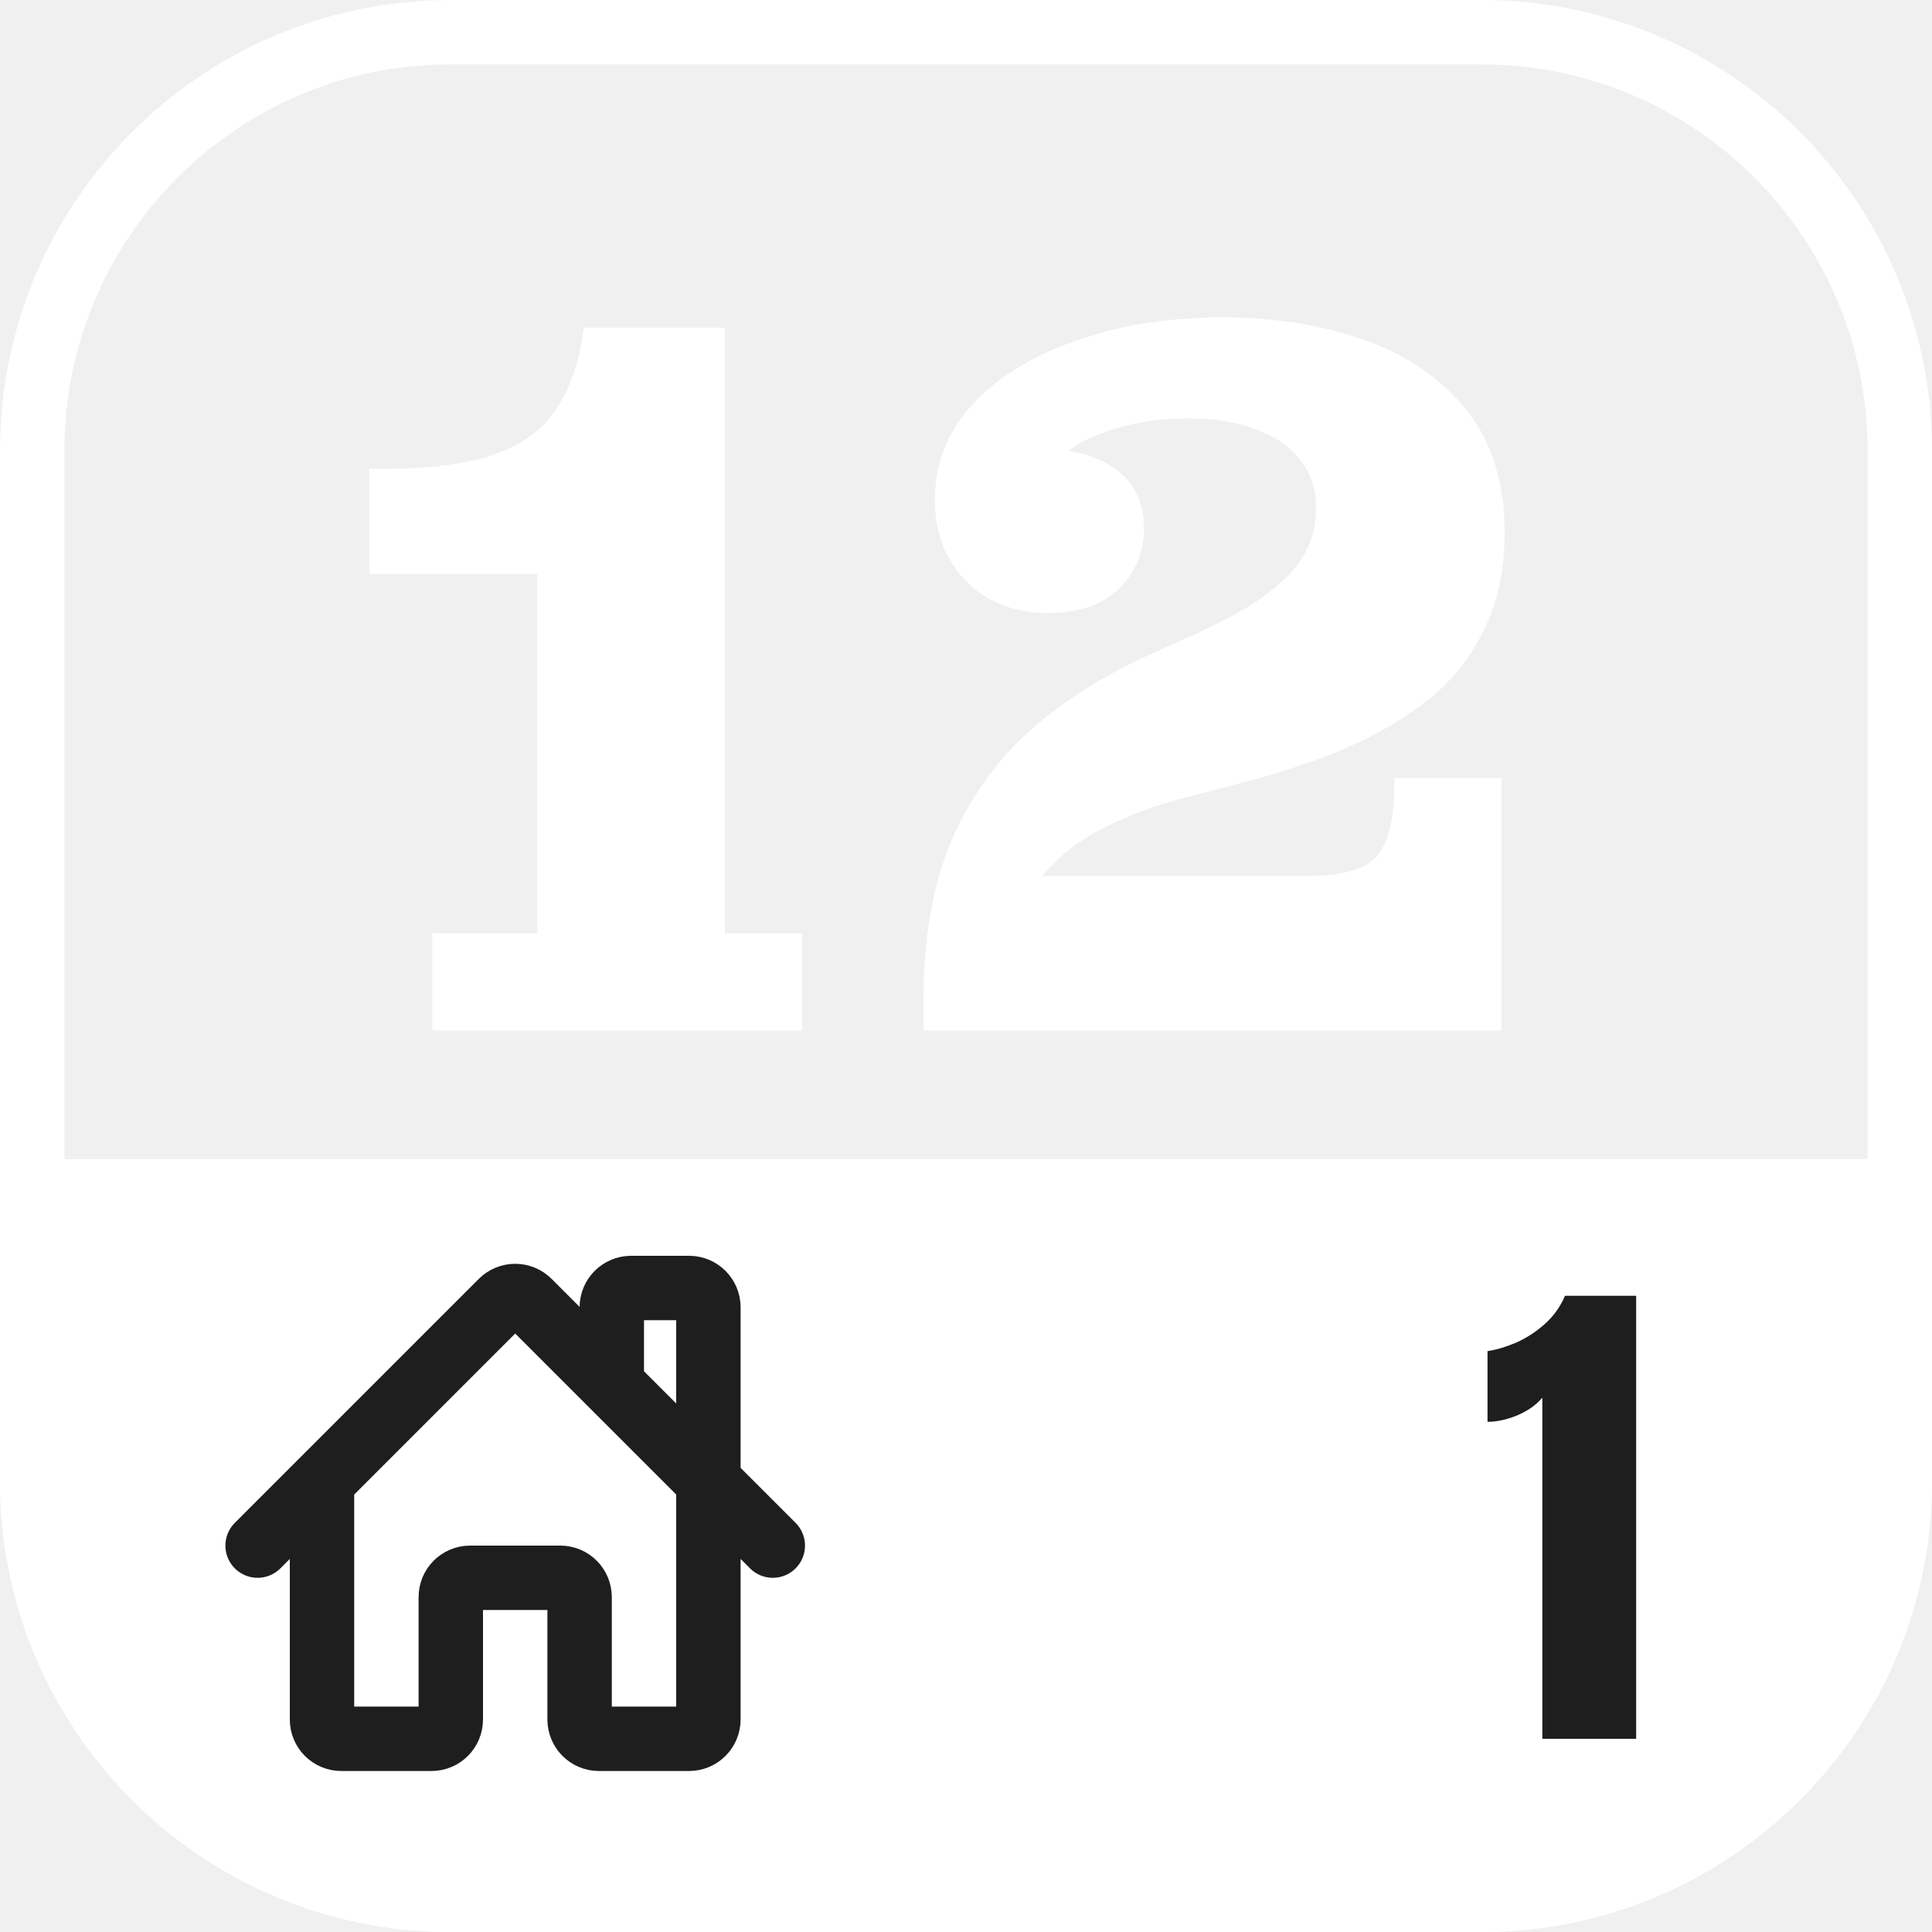
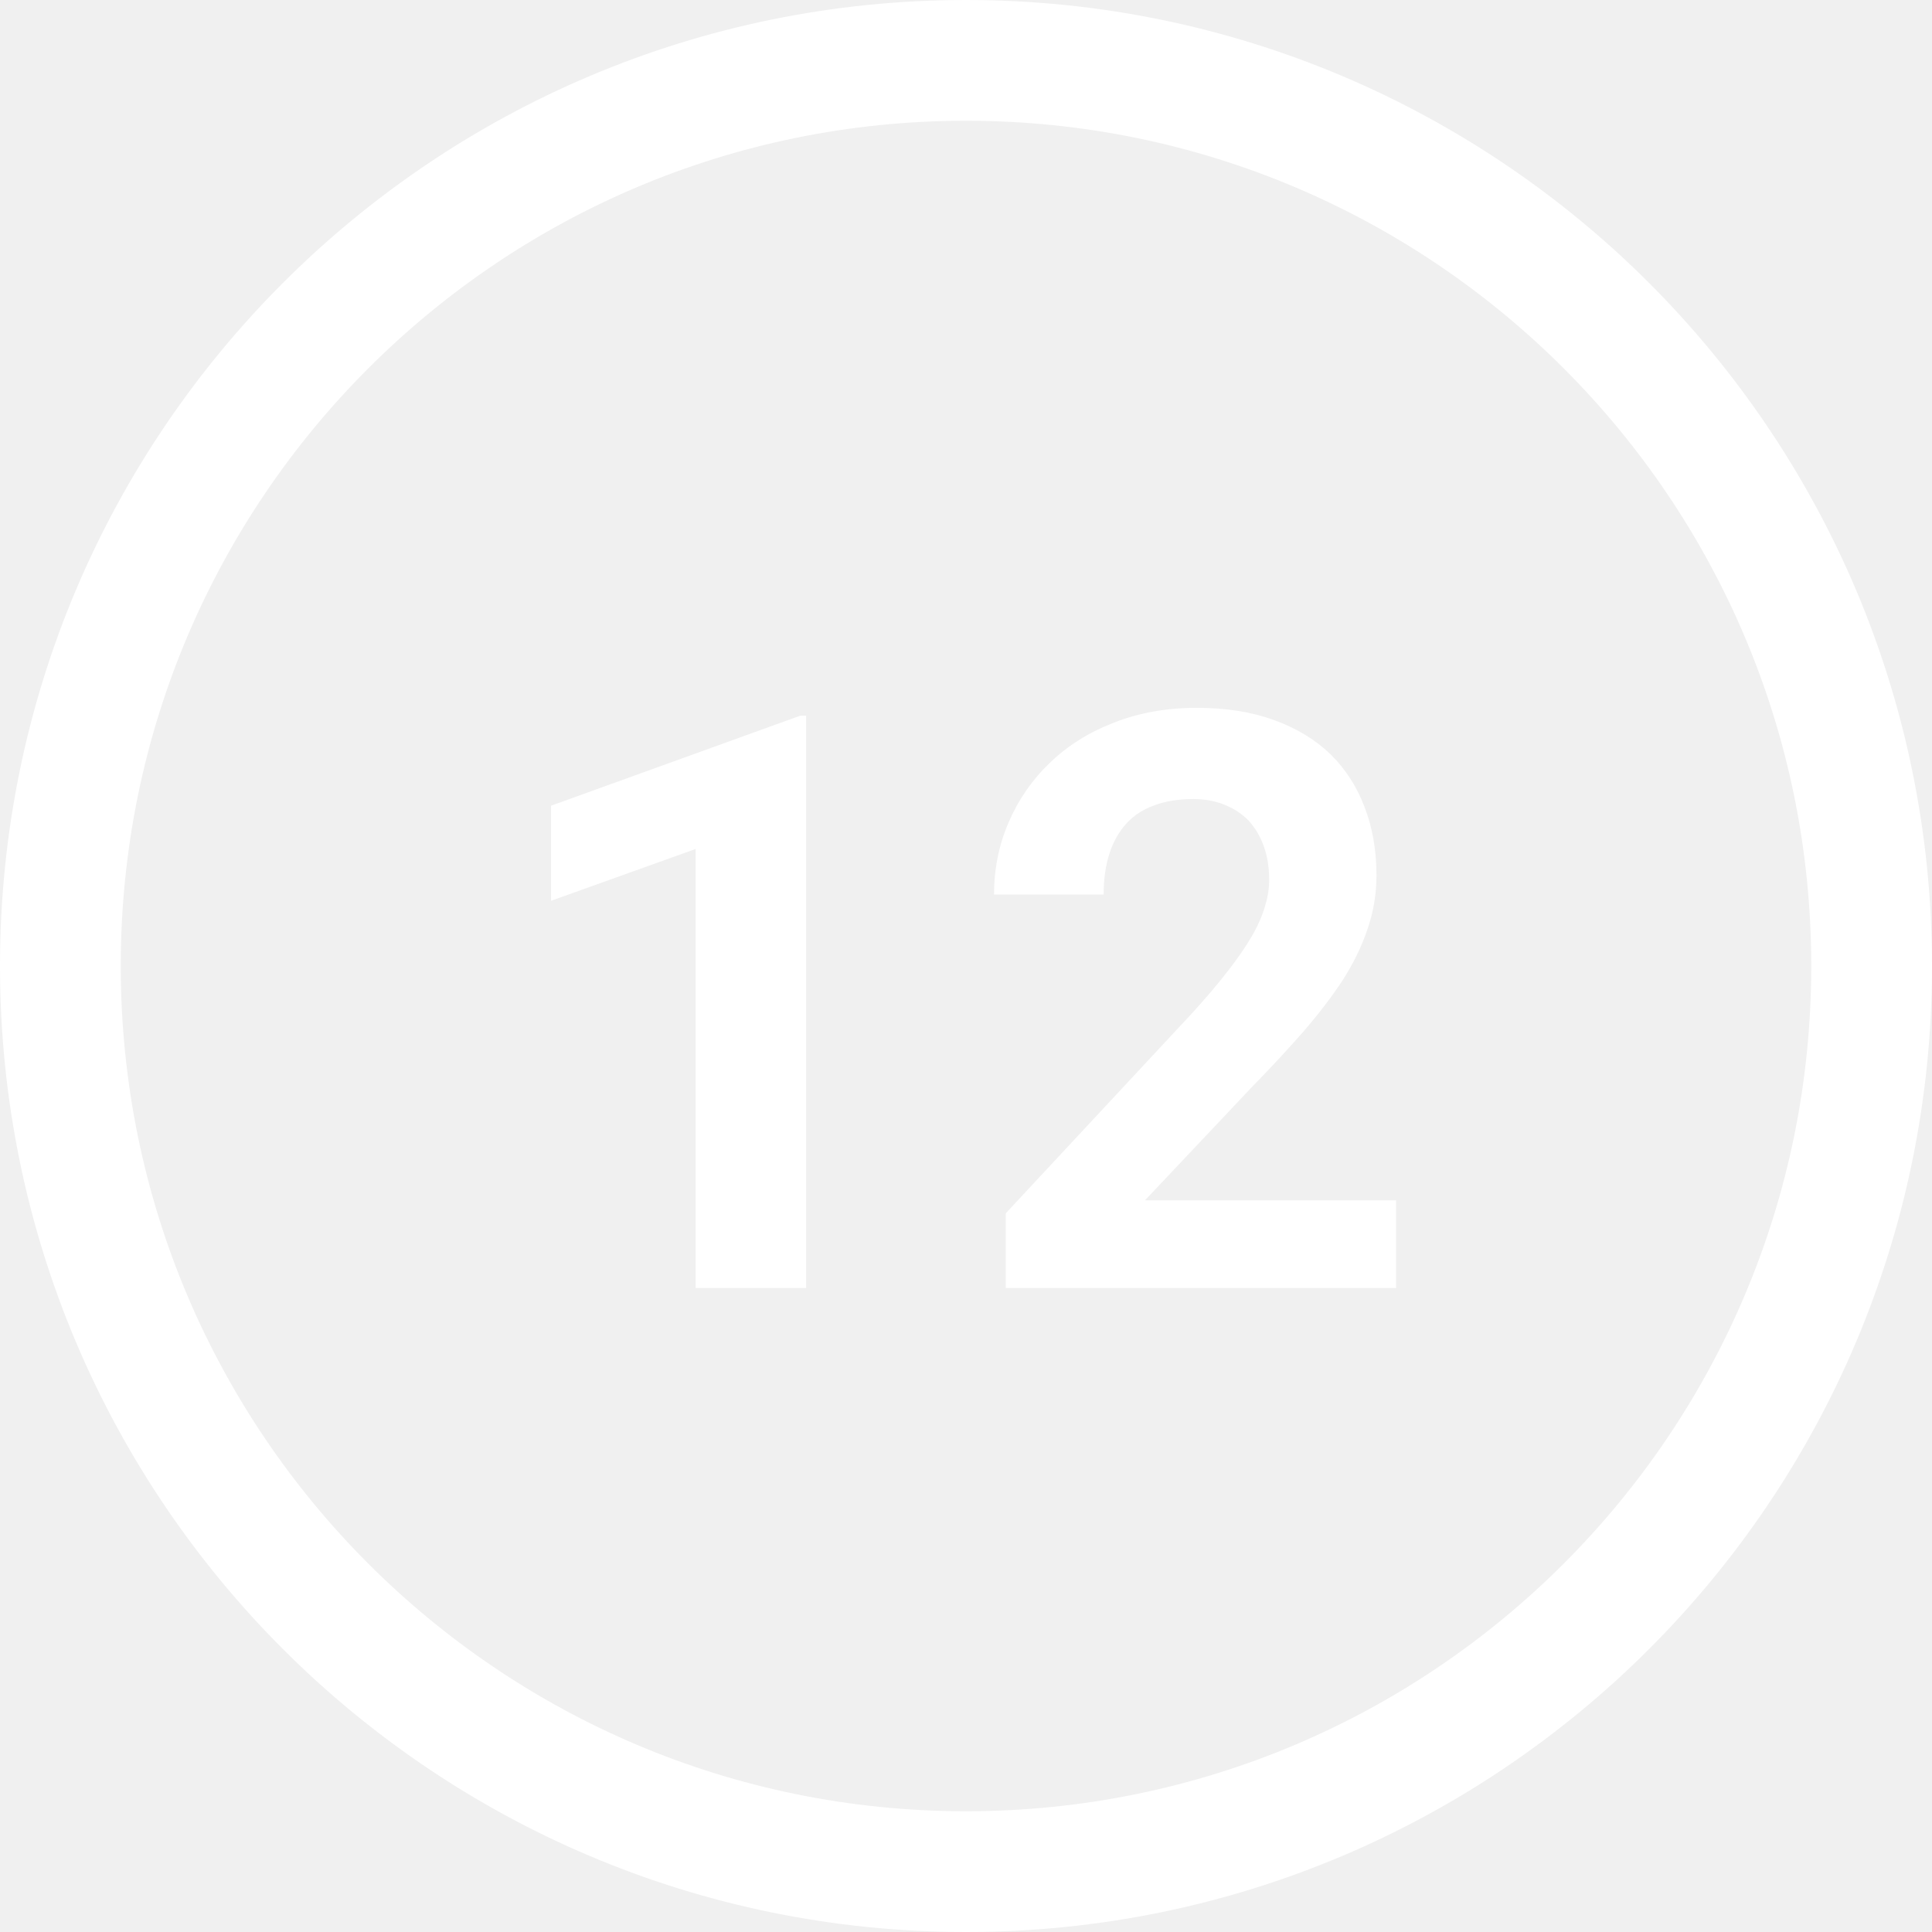
- <svg xmlns="http://www.w3.org/2000/svg" width="30" height="30" viewBox="0 0 30 30" fill="none">
-   <path d="M0 18H30V23C30 26.866 26.866 30 23 30H7C3.134 30 0 26.866 0 23V18Z" fill="white" />
-   <rect x="0.5" y="0.5" width="29" height="29" rx="6.5" stroke="white" />
-   <path d="M11 23V26.7C11 26.866 10.866 27 10.7 27H9.3C9.134 27 9 26.866 9 26.7V24.8C9 24.634 8.866 24.5 8.7 24.5H7.3C7.134 24.5 7 24.634 7 24.8V26.7C7 26.866 6.866 27 6.7 27H5.3C5.134 27 5 26.866 5 26.7V23M11 23L9.5 21.5M11 23L12 24M11 23V21.5V20.3C11 20.134 10.866 20 10.7 20H9.8C9.634 20 9.5 20.134 9.5 20.3V21.5M5 23L7.788 20.212C7.905 20.095 8.095 20.095 8.212 20.212L9.5 21.5M5 23L4 24" stroke="#1E1E1E" stroke-linecap="round" />
-   <path d="M6.712 16V14.496H8.344V8.912H5.736V7.28H5.96C6.707 7.28 7.293 7.2 7.72 7.04C8.147 6.88 8.456 6.645 8.648 6.336C8.851 6.027 8.984 5.648 9.048 5.2L9.064 5.088H11.256V14.496H12.456V16H6.712ZM14.34 15.488C14.34 14.592 14.474 13.808 14.74 13.136C15.018 12.464 15.412 11.888 15.924 11.408C16.447 10.928 17.071 10.523 17.796 10.192L18.644 9.808C18.9 9.691 19.135 9.568 19.348 9.44C19.562 9.312 19.748 9.173 19.908 9.024C20.079 8.875 20.207 8.709 20.292 8.528C20.388 8.336 20.436 8.123 20.436 7.888L23.364 8.272C23.364 8.848 23.258 9.349 23.044 9.776C22.842 10.203 22.554 10.565 22.18 10.864C21.818 11.152 21.391 11.403 20.9 11.616C20.42 11.819 19.898 11.995 19.332 12.144L18.532 12.352C18.106 12.459 17.738 12.581 17.428 12.72C17.13 12.848 16.879 12.987 16.676 13.136C16.484 13.285 16.319 13.44 16.18 13.6L14.34 16V15.488ZM14.34 16V15.488L16.18 13.6H23.316V16H14.34ZM20.34 13.6C20.852 13.6 21.199 13.499 21.38 13.296C21.562 13.083 21.652 12.699 21.652 12.144V12.08H23.316V13.6H20.34ZM16.26 9.52C15.94 9.52 15.647 9.451 15.38 9.312C15.124 9.173 14.916 8.971 14.756 8.704C14.596 8.437 14.516 8.123 14.516 7.76C14.516 7.205 14.708 6.715 15.092 6.288C15.487 5.861 16.02 5.531 16.692 5.296C17.375 5.051 18.138 4.928 18.98 4.928C19.791 4.928 20.527 5.045 21.188 5.28C21.85 5.515 22.378 5.877 22.772 6.368C23.167 6.859 23.364 7.493 23.364 8.272L20.436 7.888C20.436 7.6 20.356 7.355 20.196 7.152C20.036 6.939 19.807 6.779 19.508 6.672C19.22 6.555 18.874 6.496 18.468 6.496C18.063 6.496 17.7 6.544 17.38 6.64C17.06 6.725 16.794 6.848 16.58 7.008C16.378 7.157 16.228 7.339 16.132 7.552L16.068 6.96C16.602 6.96 17.018 7.067 17.316 7.28C17.615 7.493 17.764 7.803 17.764 8.208C17.764 8.571 17.636 8.88 17.38 9.136C17.124 9.392 16.751 9.52 16.26 9.52Z" fill="white" />
-   <path d="M23.949 27V21.703C23.855 21.815 23.727 21.906 23.562 21.977C23.398 22.044 23.244 22.078 23.098 22.078V20.98C23.236 20.96 23.384 20.915 23.543 20.848C23.702 20.777 23.849 20.682 23.984 20.562C24.122 20.44 24.228 20.293 24.301 20.121H25.406V27H23.949Z" fill="#1E1E1E" />
+ <svg xmlns="http://www.w3.org/2000/svg" width="24" height="24" viewBox="0 0 24 24" fill="none">
+   <rect x="0.75" y="0.75" width="22.5" height="22.5" rx="11.25" stroke="white" stroke-width="1.5" />
+   <path d="M10.014 16H8.642V10.546L6.845 11.19V10.009L9.94 8.891H10.014V16ZM17.343 16H12.494V15.072L14.794 12.602C14.973 12.406 15.124 12.229 15.248 12.069C15.372 11.91 15.473 11.763 15.551 11.63C15.626 11.5 15.679 11.378 15.712 11.264C15.748 11.15 15.766 11.039 15.766 10.932C15.766 10.772 15.743 10.63 15.697 10.507C15.652 10.383 15.588 10.277 15.507 10.19C15.422 10.105 15.321 10.04 15.204 9.994C15.09 9.949 14.963 9.926 14.823 9.926C14.641 9.926 14.48 9.952 14.34 10.004C14.203 10.053 14.089 10.126 13.998 10.224C13.904 10.325 13.832 10.45 13.783 10.6C13.734 10.749 13.71 10.92 13.71 11.112H12.348C12.348 10.796 12.408 10.499 12.528 10.219C12.649 9.936 12.82 9.688 13.041 9.477C13.259 9.265 13.523 9.099 13.832 8.979C14.145 8.855 14.49 8.793 14.867 8.793C15.229 8.793 15.547 8.843 15.824 8.944C16.104 9.045 16.338 9.187 16.527 9.369C16.713 9.551 16.855 9.771 16.952 10.028C17.05 10.282 17.099 10.564 17.099 10.873C17.099 11.107 17.061 11.332 16.986 11.547C16.915 11.758 16.812 11.968 16.679 12.177C16.542 12.385 16.379 12.598 16.19 12.816C16.002 13.031 15.792 13.258 15.56 13.495L14.223 14.911H17.343V16Z" fill="white" />
</svg>
